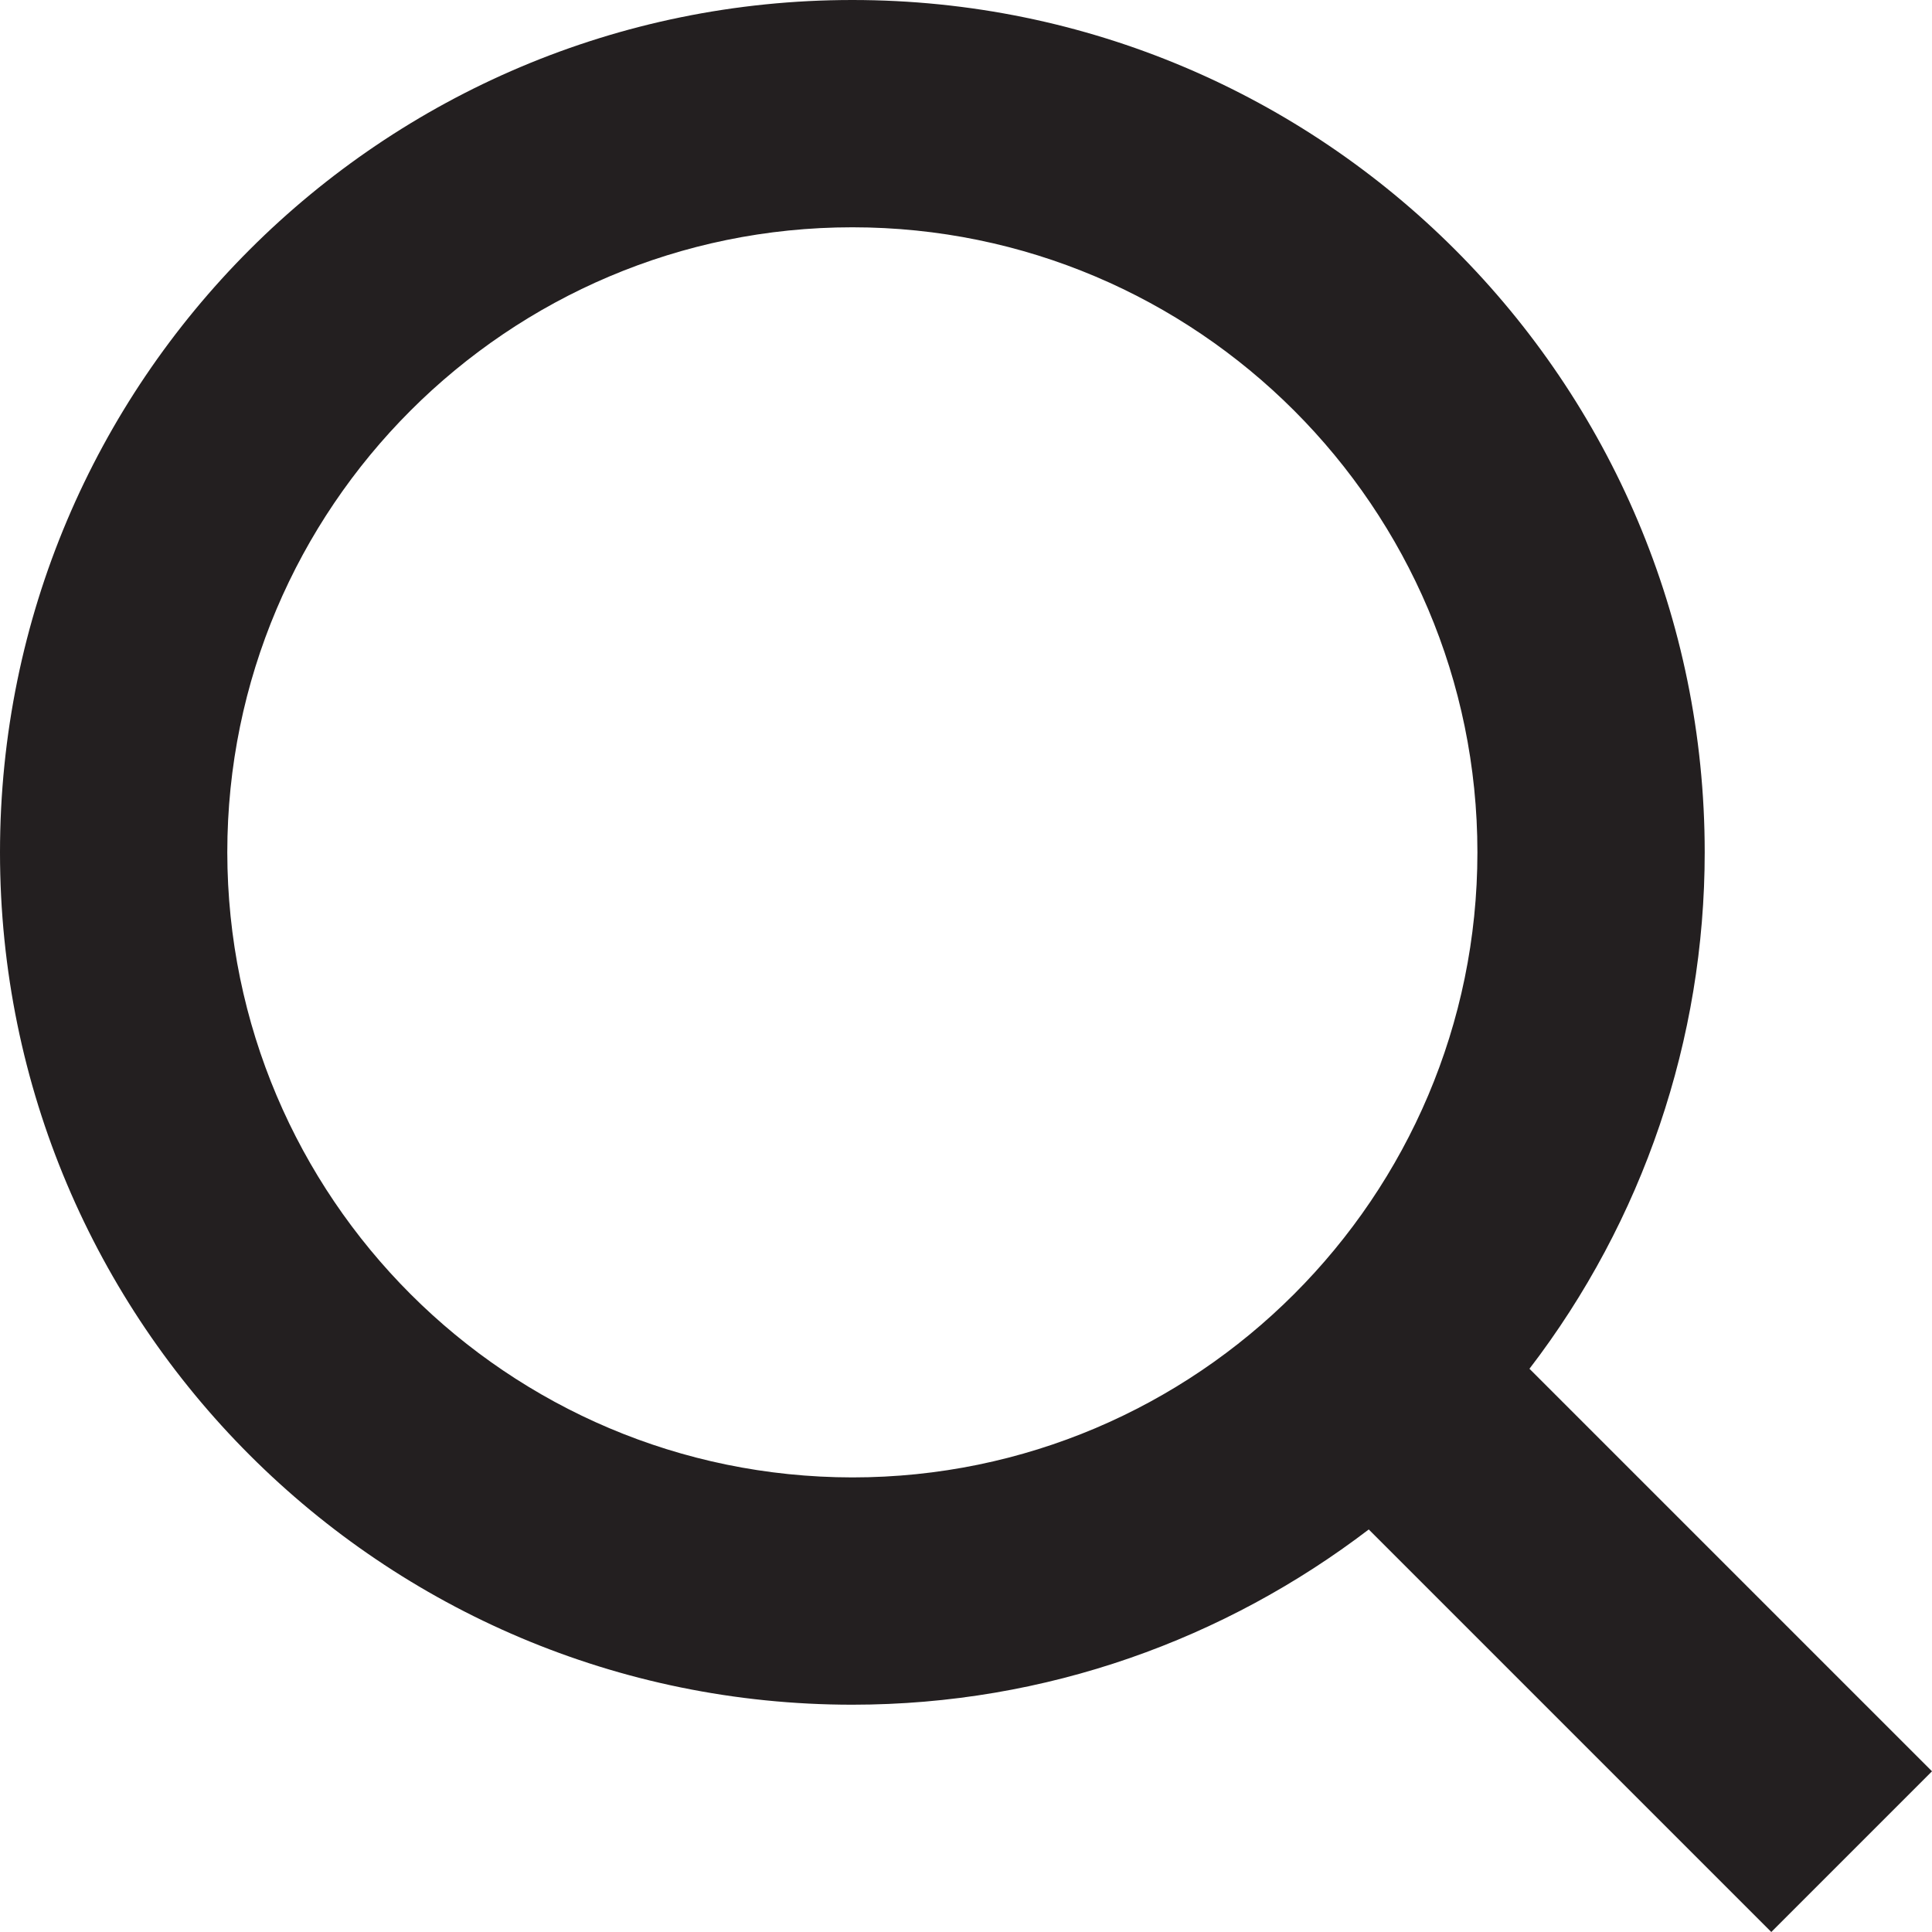
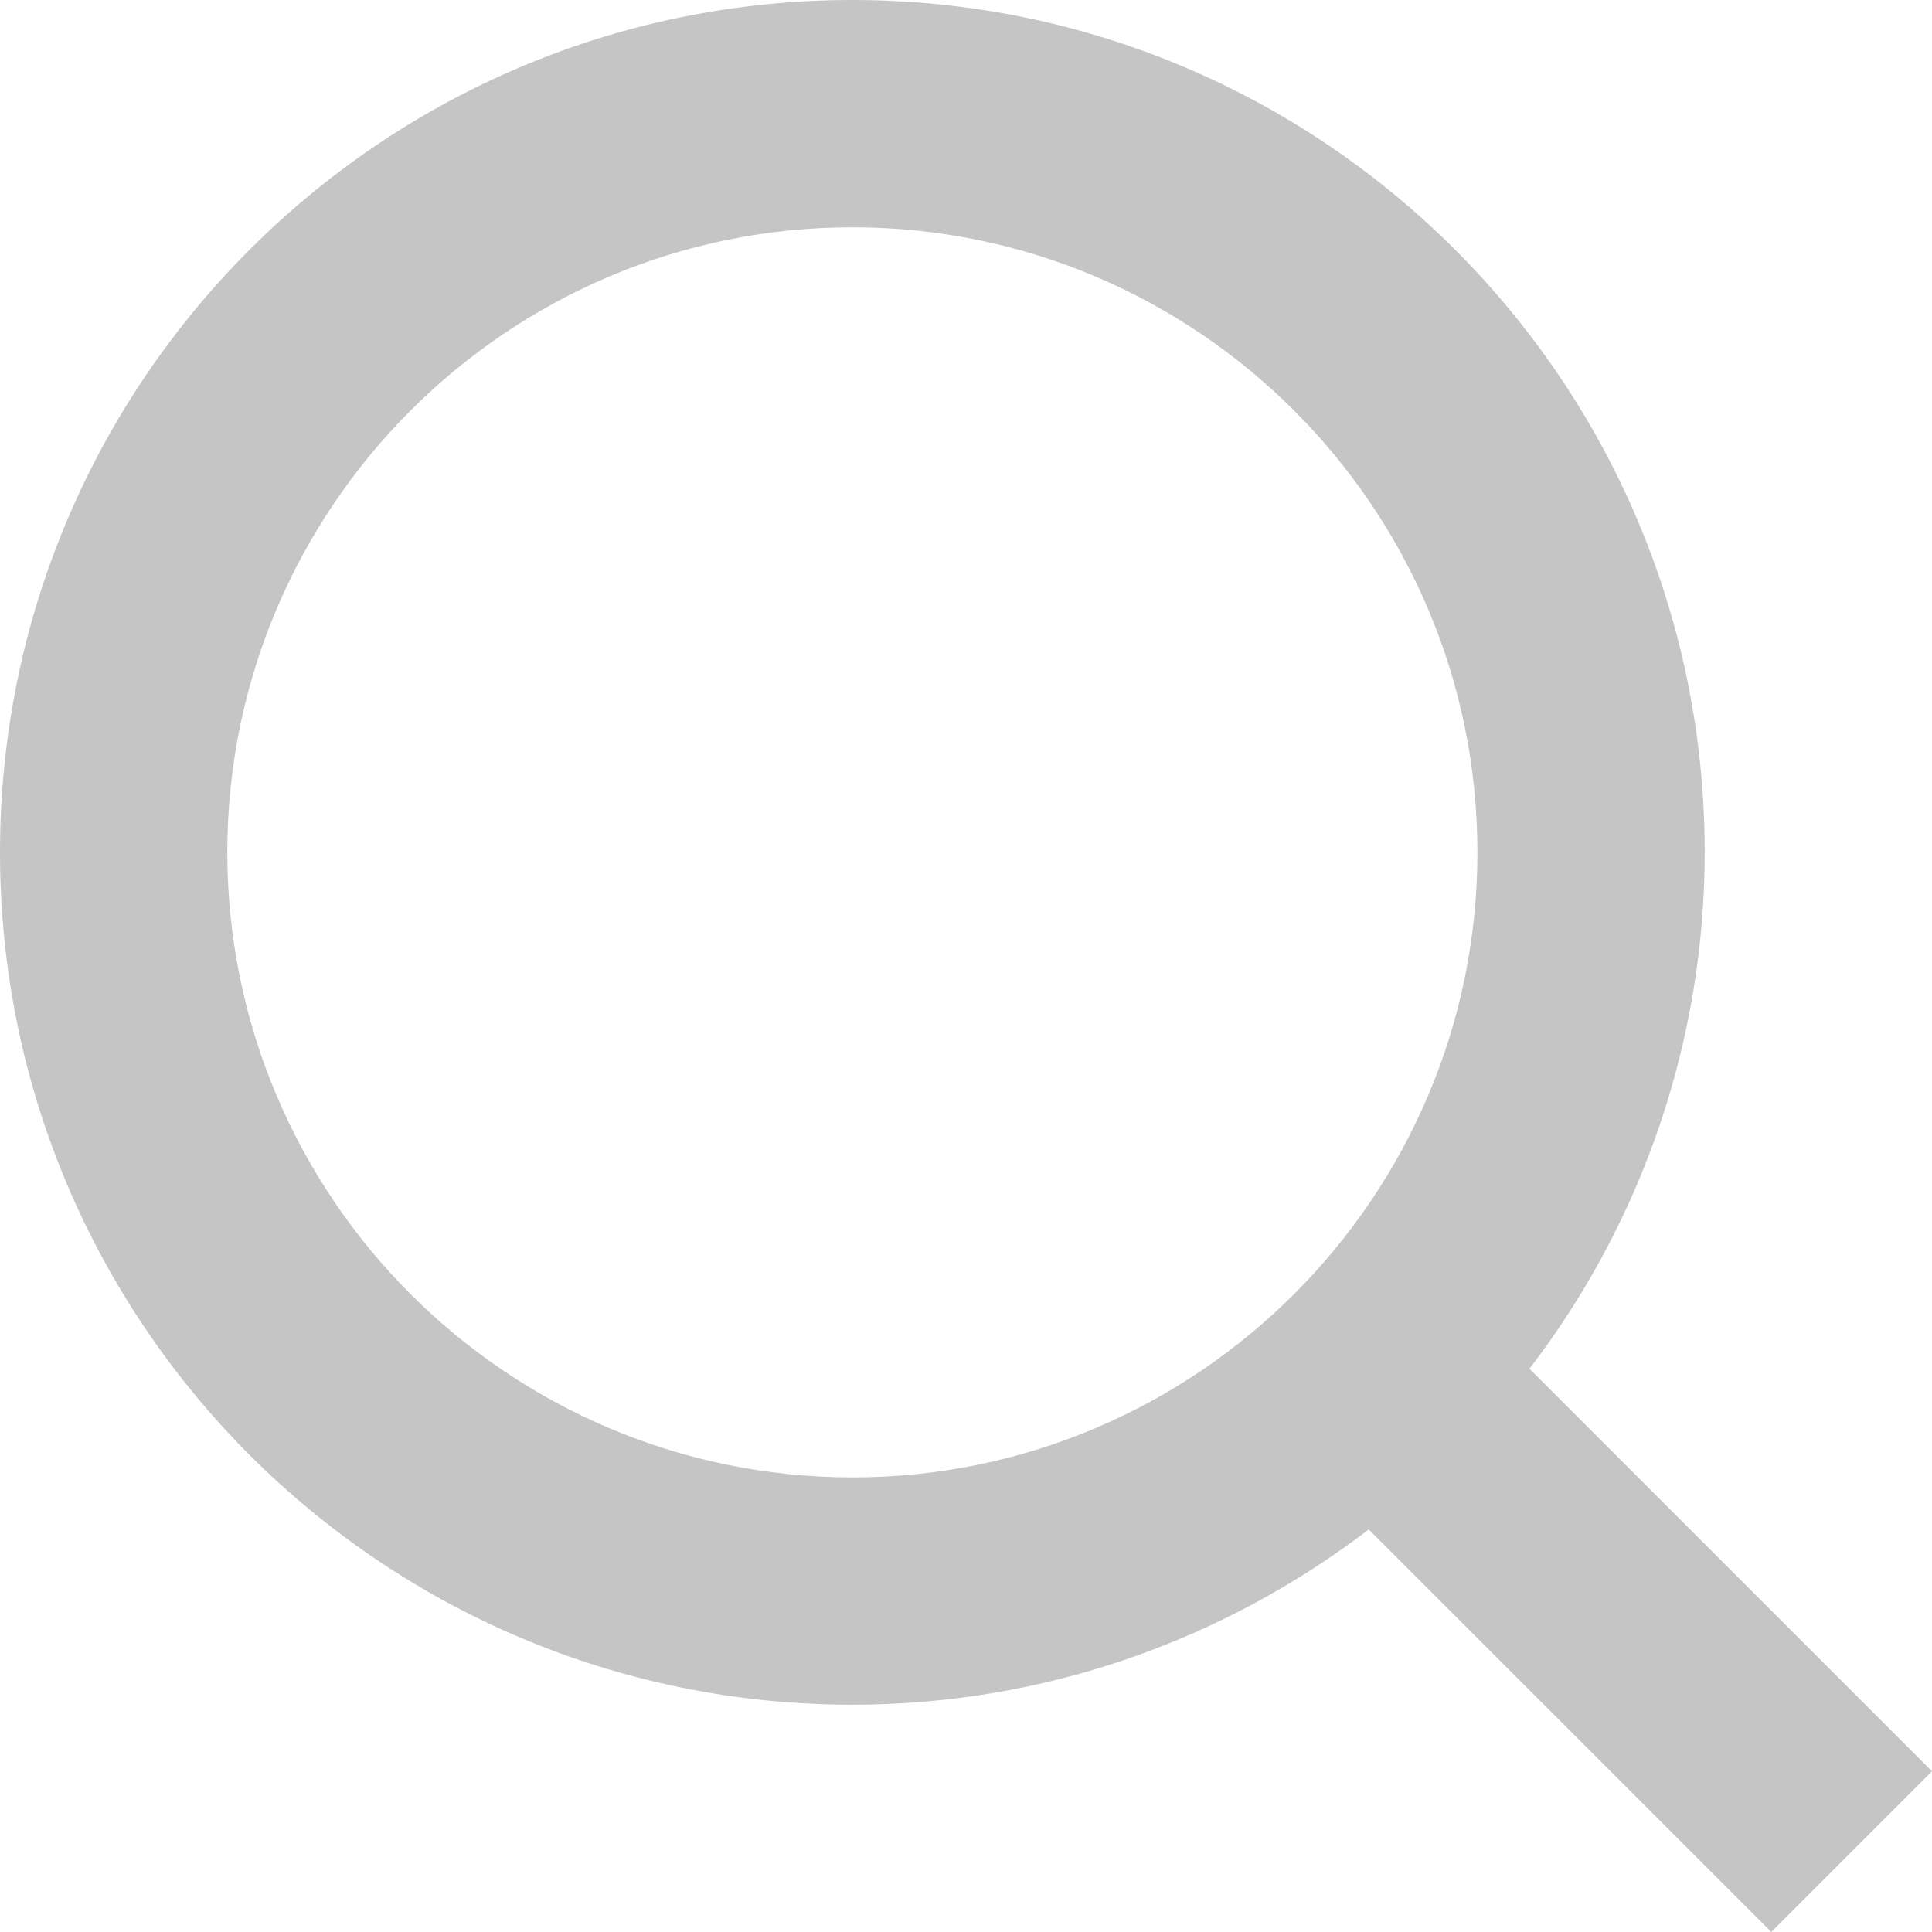
<svg xmlns="http://www.w3.org/2000/svg" width="17" height="17" viewBox="0 0 17 17">
-   <path fill="#231F20" d="M17 15.586l-3.542-3.542A7.465 7.465 0 0 0 15 7.5 7.5 7.5 0 1 0 7.5 15c1.71 0 3.282-.579 4.544-1.542L15.586 17 17 15.586zM2 7.5C2 4.467 4.467 2 7.5 2 10.532 2 13 4.467 13 7.5c0 3.032-2.468 5.5-5.5 5.5A5.506 5.506 0 0 1 2 7.5z" />
+   <path fill="#c5c5c5" d="M17 15.586l-3.542-3.542A7.465 7.465 0 0 0 15 7.5 7.5 7.5 0 1 0 7.5 15c1.71 0 3.282-.579 4.544-1.542L15.586 17 17 15.586zM2 7.5C2 4.467 4.467 2 7.5 2 10.532 2 13 4.467 13 7.5c0 3.032-2.468 5.5-5.5 5.5A5.506 5.506 0 0 1 2 7.5z" />
</svg>
